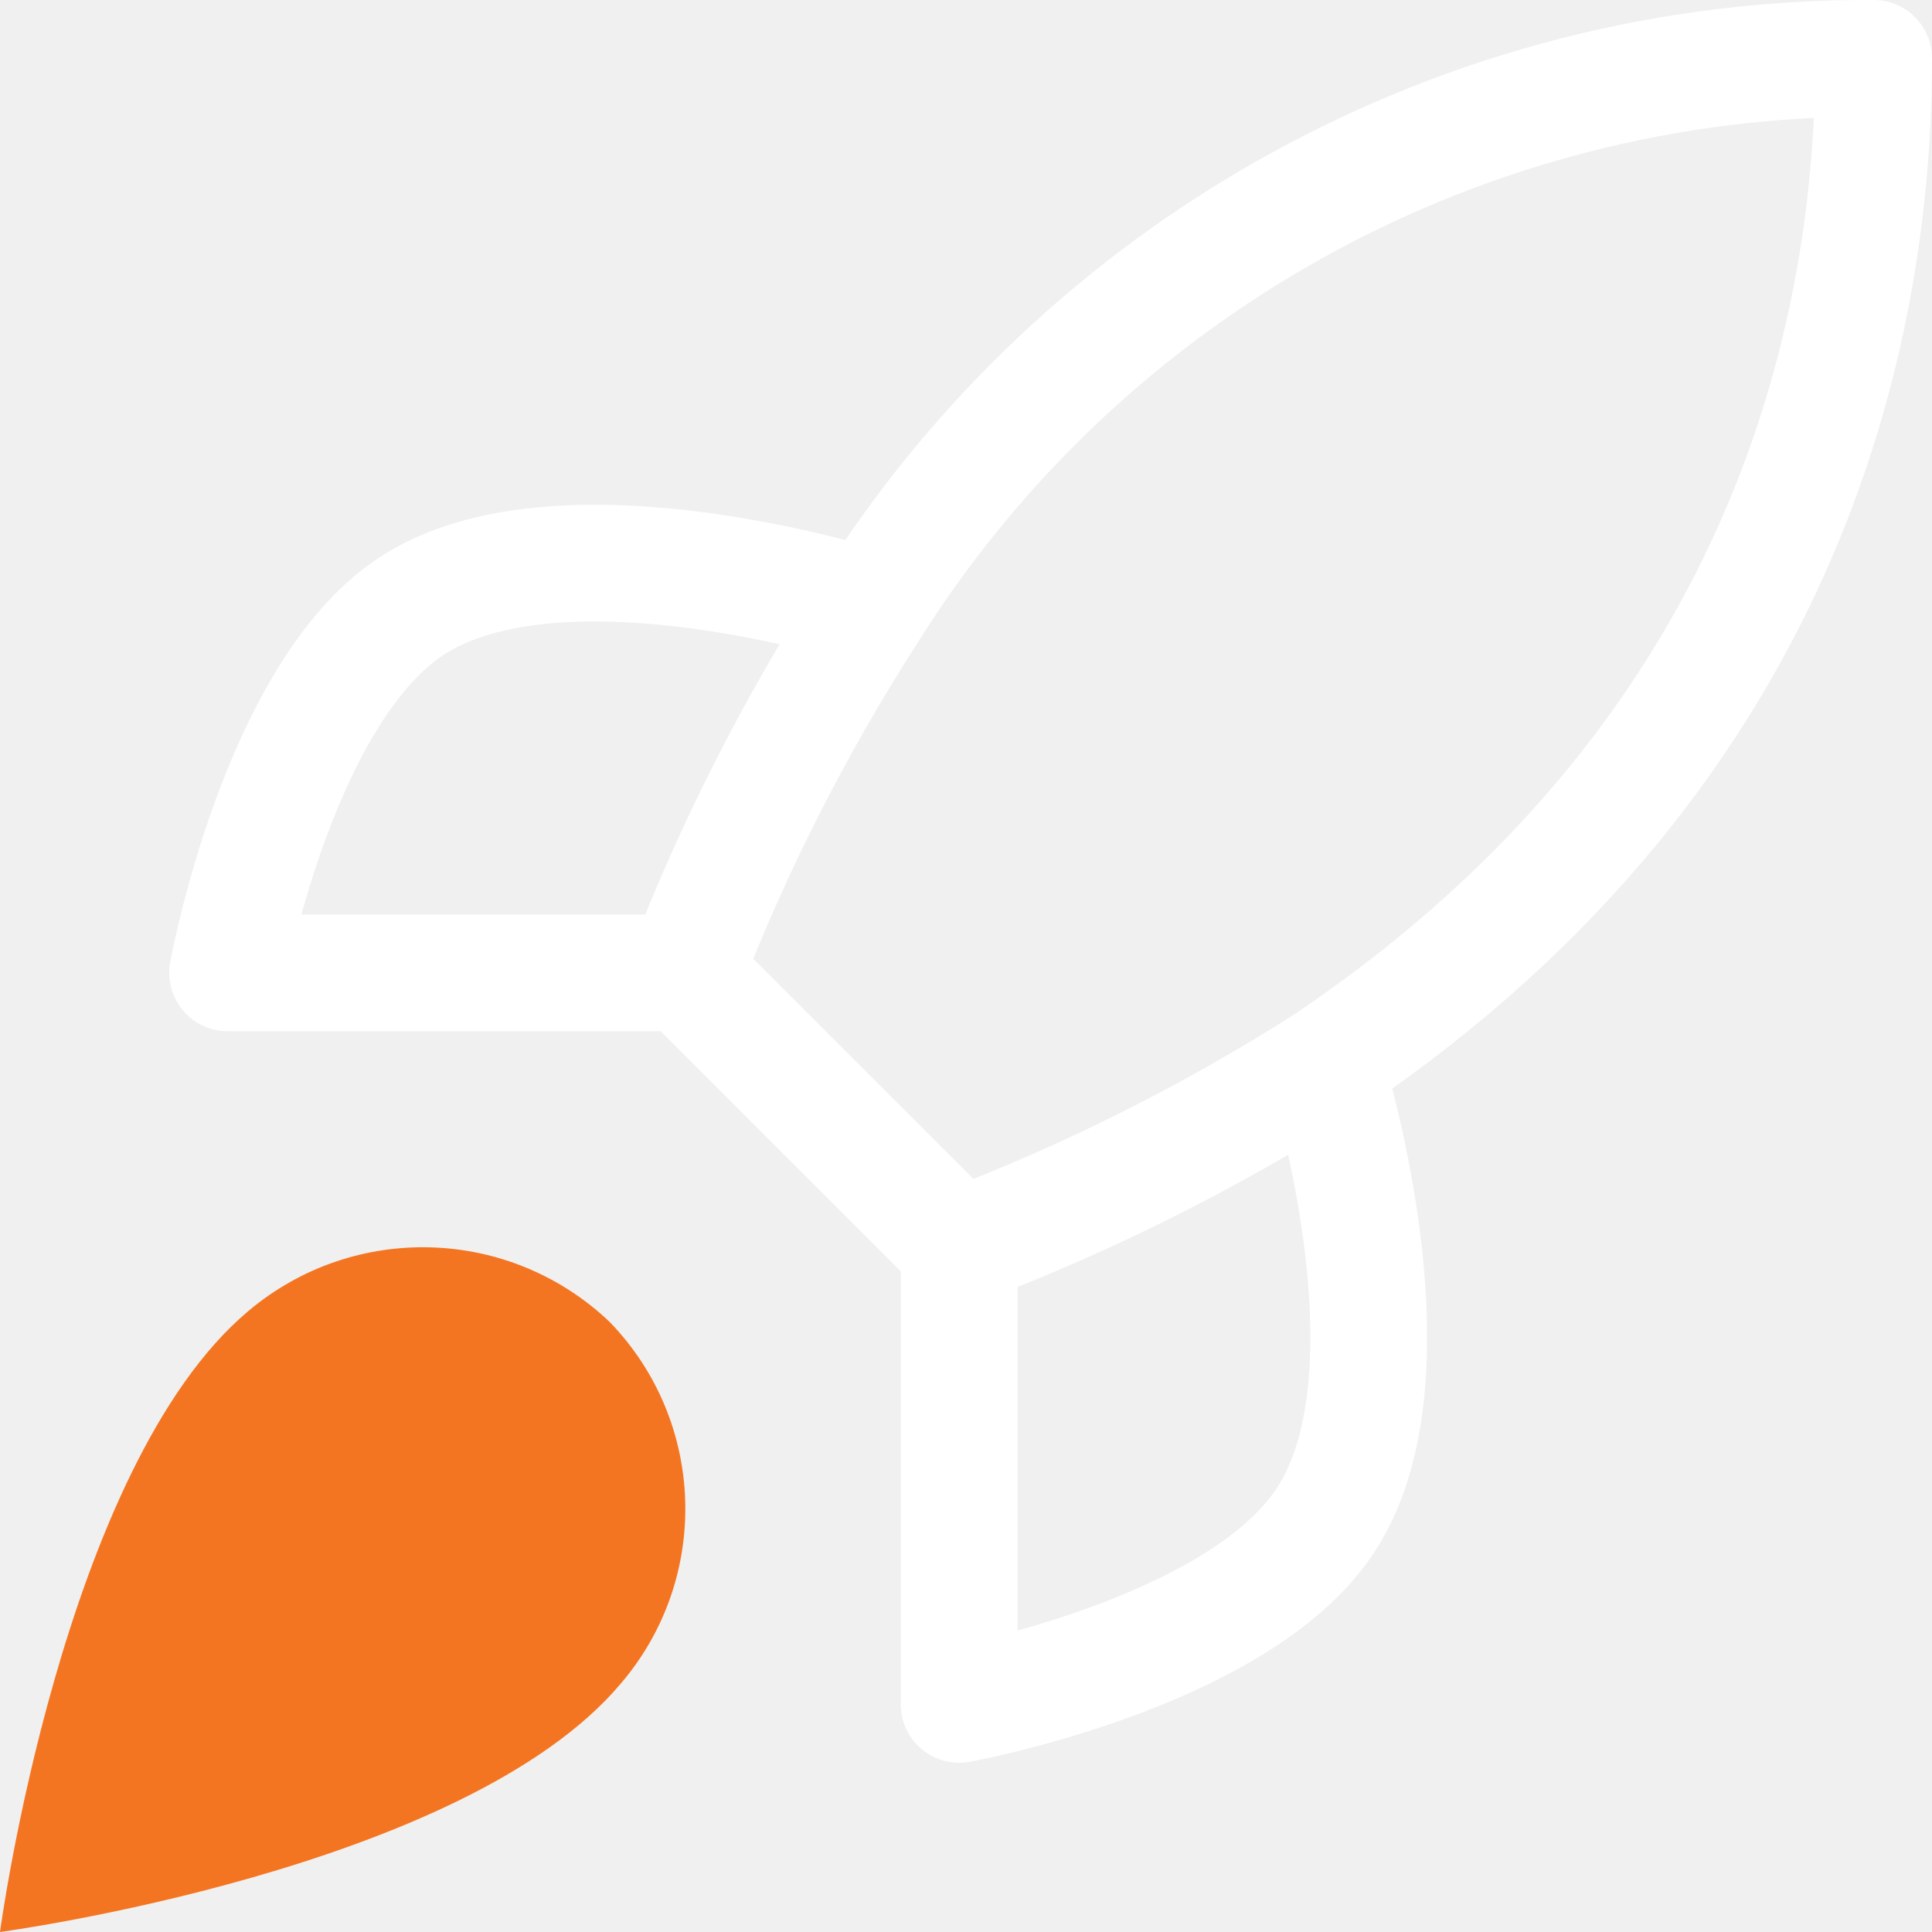
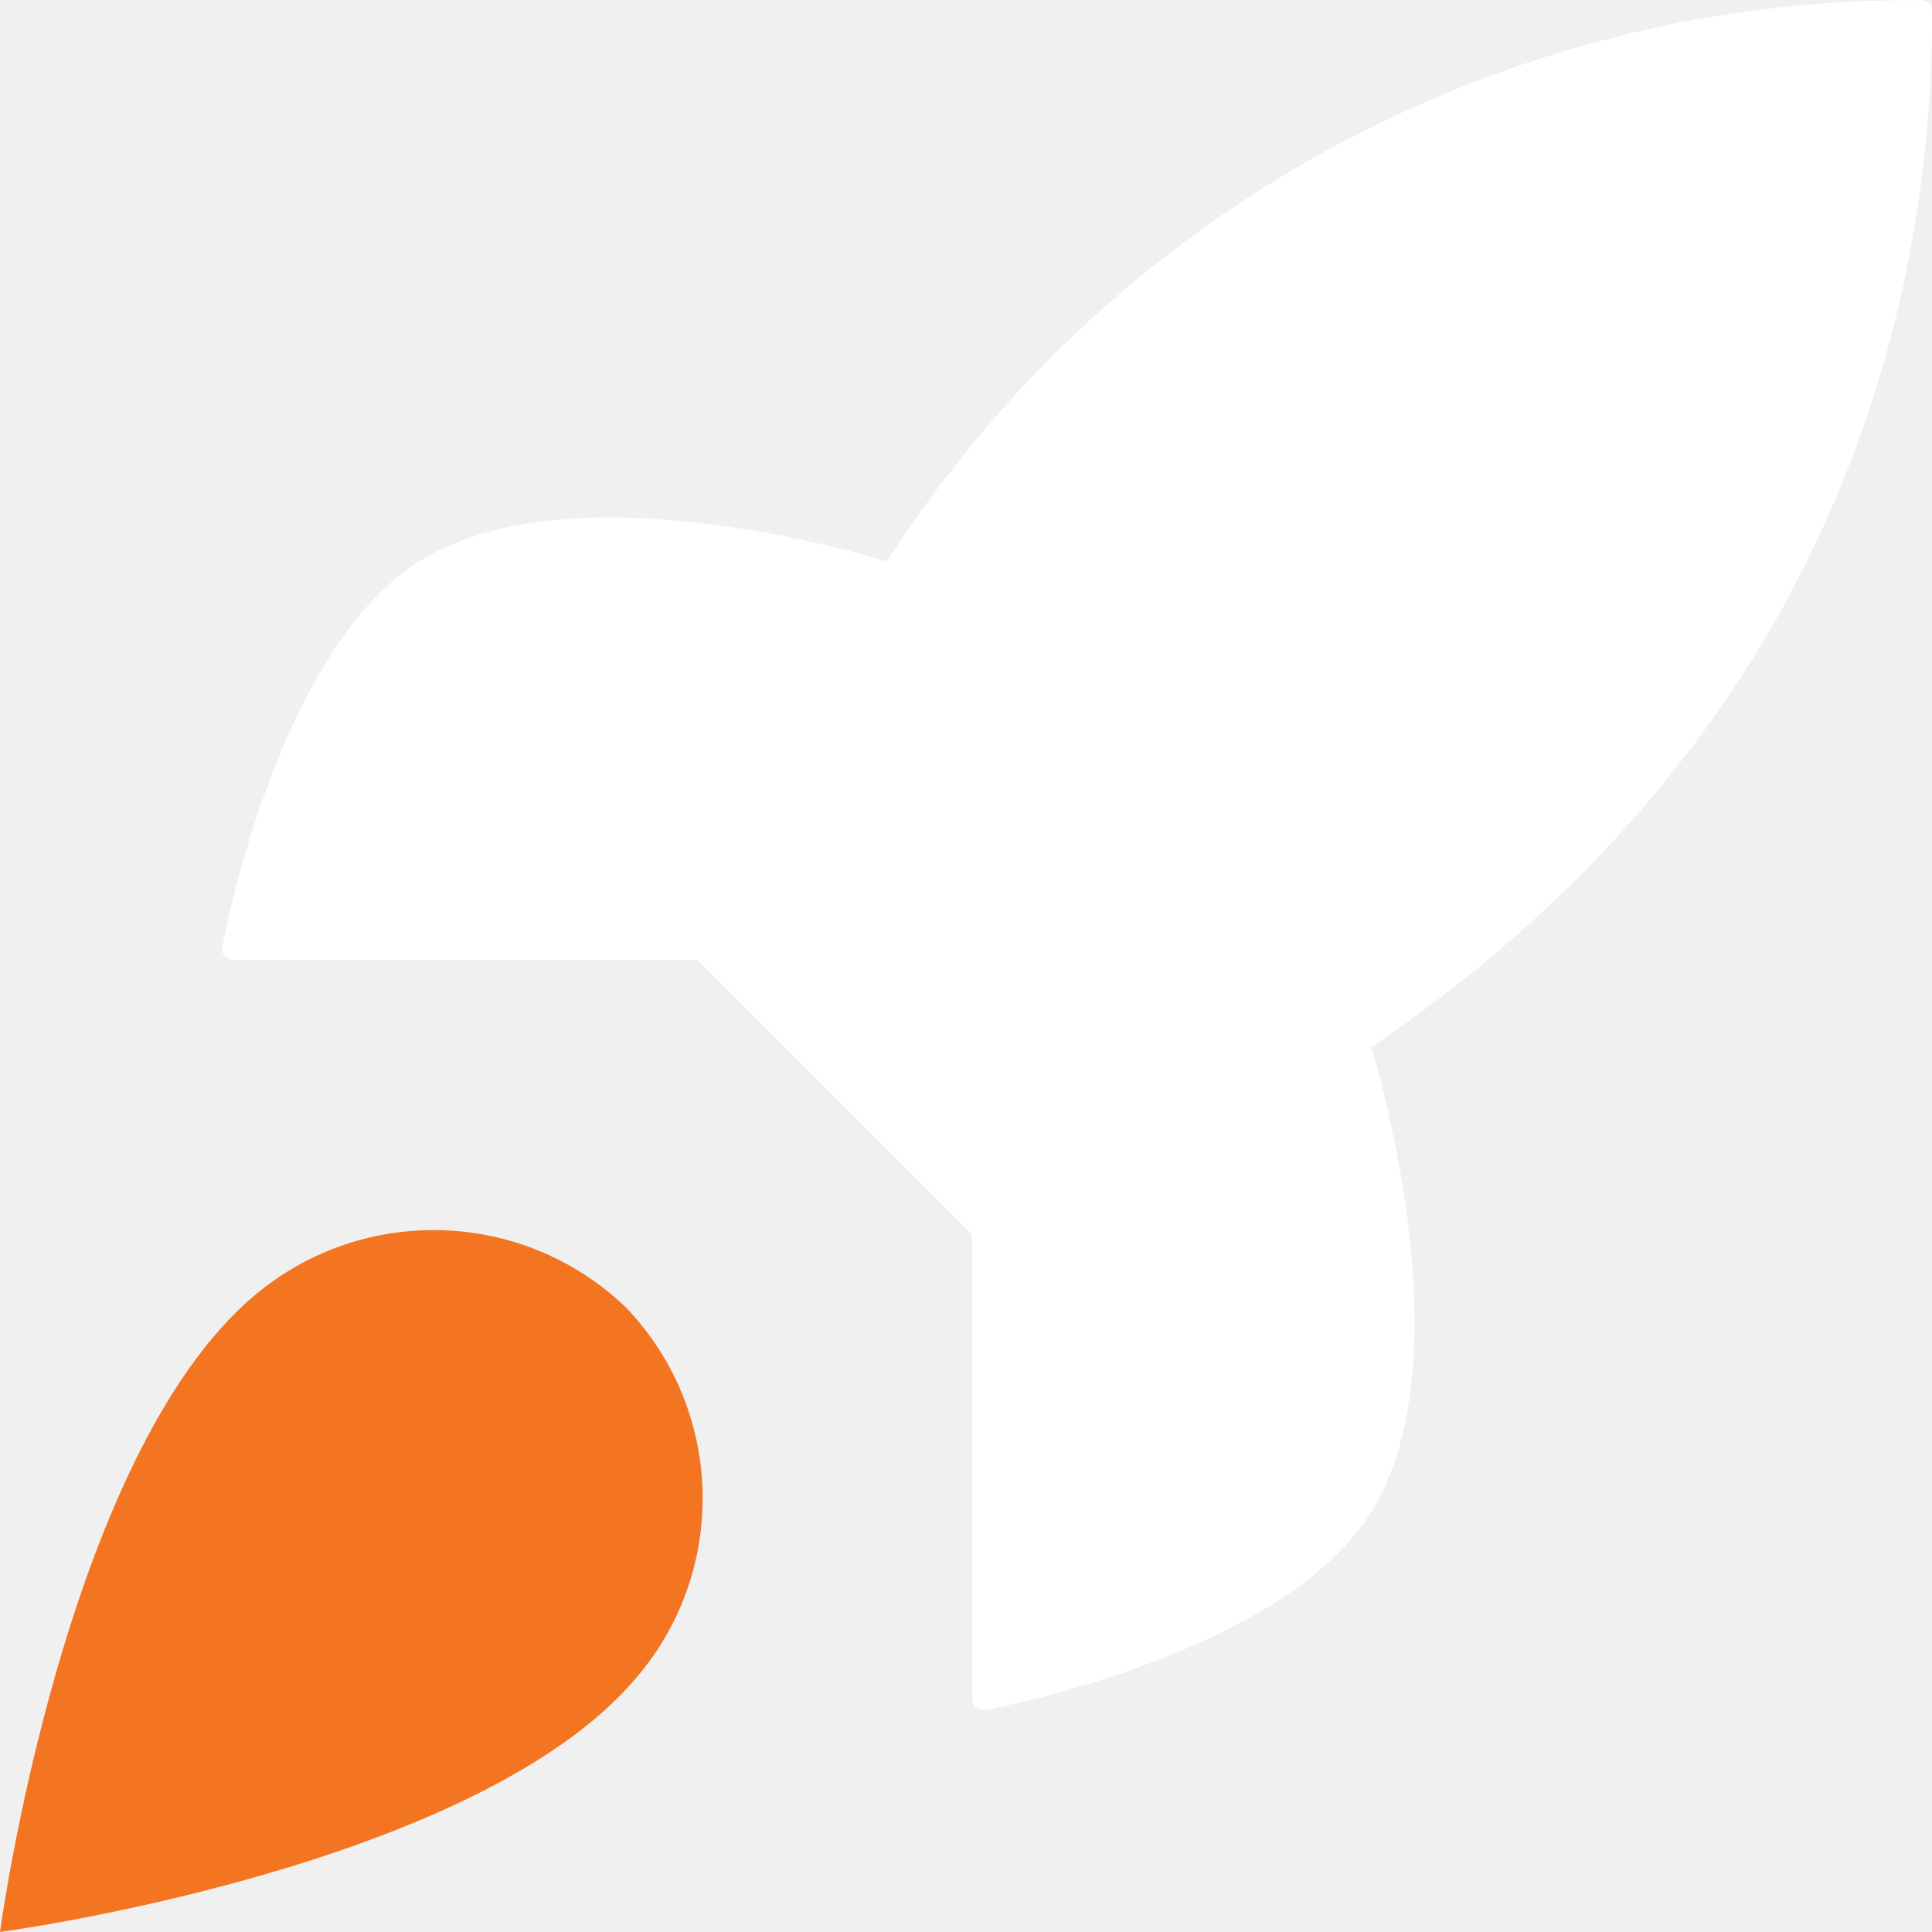
- <svg xmlns="http://www.w3.org/2000/svg" viewBox="0 0 66.21 66.21">
+ <svg xmlns="http://www.w3.org/2000/svg" viewBox="0 0 64.58 64.58">
  <defs>
-     <style>.cls-1{fill:#f47521;}.cls-2{fill:none;stroke:#fff;stroke-linecap:round;stroke-linejoin:round;stroke-width:4px;}</style>
+     <style>.cls-1{fill:#f47521;}.cls-2{fill:#fff;stroke:#fff;stroke-linecap:round;stroke-linejoin:round;stroke-width:0.75px;}</style>
  </defs>
  <g id="Layer_2" data-name="Layer 2">
    <g id="Layer_1-2" data-name="Layer 1">
-       <path class="cls-1" d="M8.51,44.93C2.13,50.29,0,66.21,0,66.21s15.92-2.13,21.28-8.52a9.21,9.21,0,0,0-.38-12.38A9.28,9.28,0,0,0,8.51,44.93Z" />
-       <path class="cls-2" d="M32.87,42.74l-9.4-9.4A68.48,68.48,0,0,1,29.73,21,40.38,40.38,0,0,1,64.21,2c0,8.53-2.45,23.51-18.81,34.47A68.88,68.88,0,0,1,32.87,42.74Z" />
-       <path class="cls-2" d="M23.47,33.34H7.8s1.72-9.5,6.26-12.54c5.08-3.38,15.67,0,15.67,0" />
-       <path class="cls-2" d="M32.87,42.74V58.41s9.49-1.72,12.53-6.27c3.39-5.07,0-15.67,0-15.67" />
+       <path class="cls-1" d="M8.51,43.3C2.13,48.66,0,64.58,0,64.58s15.92-2.13,21.28-8.51a9.22,9.22,0,0,0-.38-12.39A9.29,9.29,0,0,0,8.51,43.3Z" />
+       <path class="cls-2" d="M32.87,41.12l-9.4-9.4a68.16,68.16,0,0,1,6.26-12.38A40.36,40.36,0,0,1,64.21.38c0,8.52-2.45,23.5-18.81,34.47A70.19,70.19,0,0,1,32.87,41.12Z" />
+       <path class="cls-2" d="M23.47,31.72H7.8s1.72-9.5,6.26-12.54c5.08-3.39,15.67,0,15.67,0" />
+       <path class="cls-2" d="M32.87,41.12V56.79s9.49-1.73,12.53-6.27c3.39-5.08,0-15.67,0-15.67" />
    </g>
  </g>
</svg>
